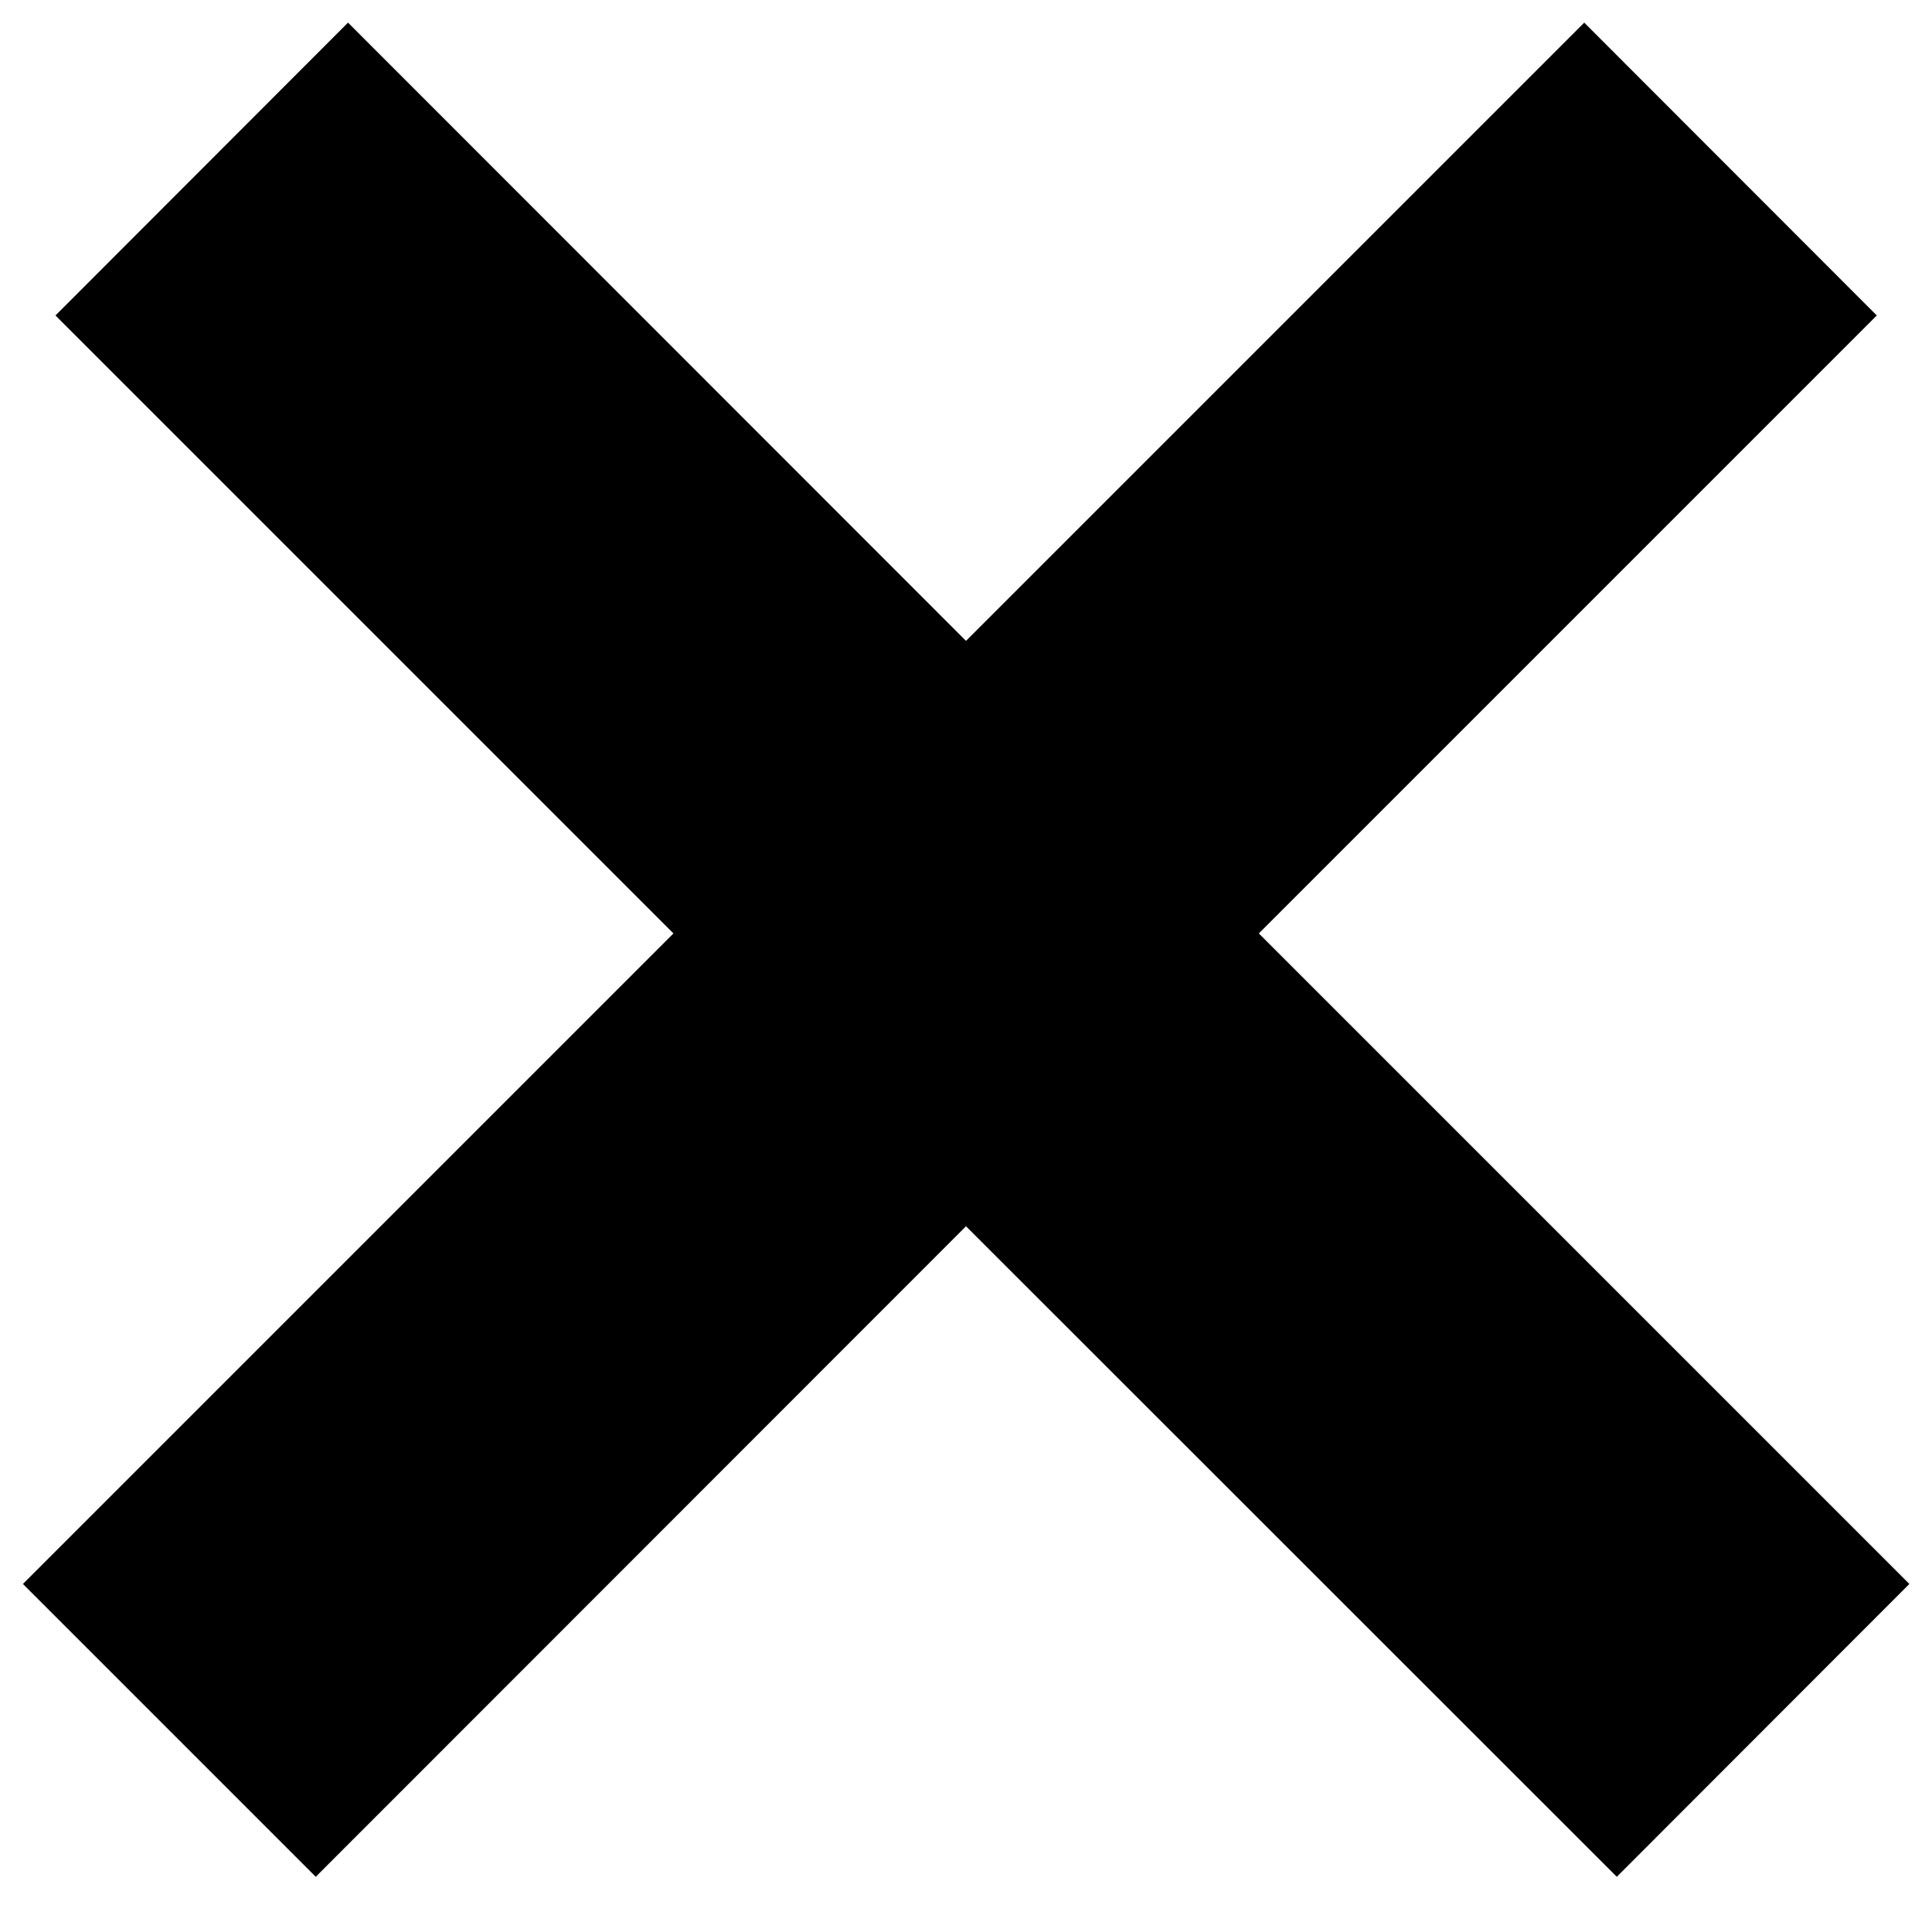
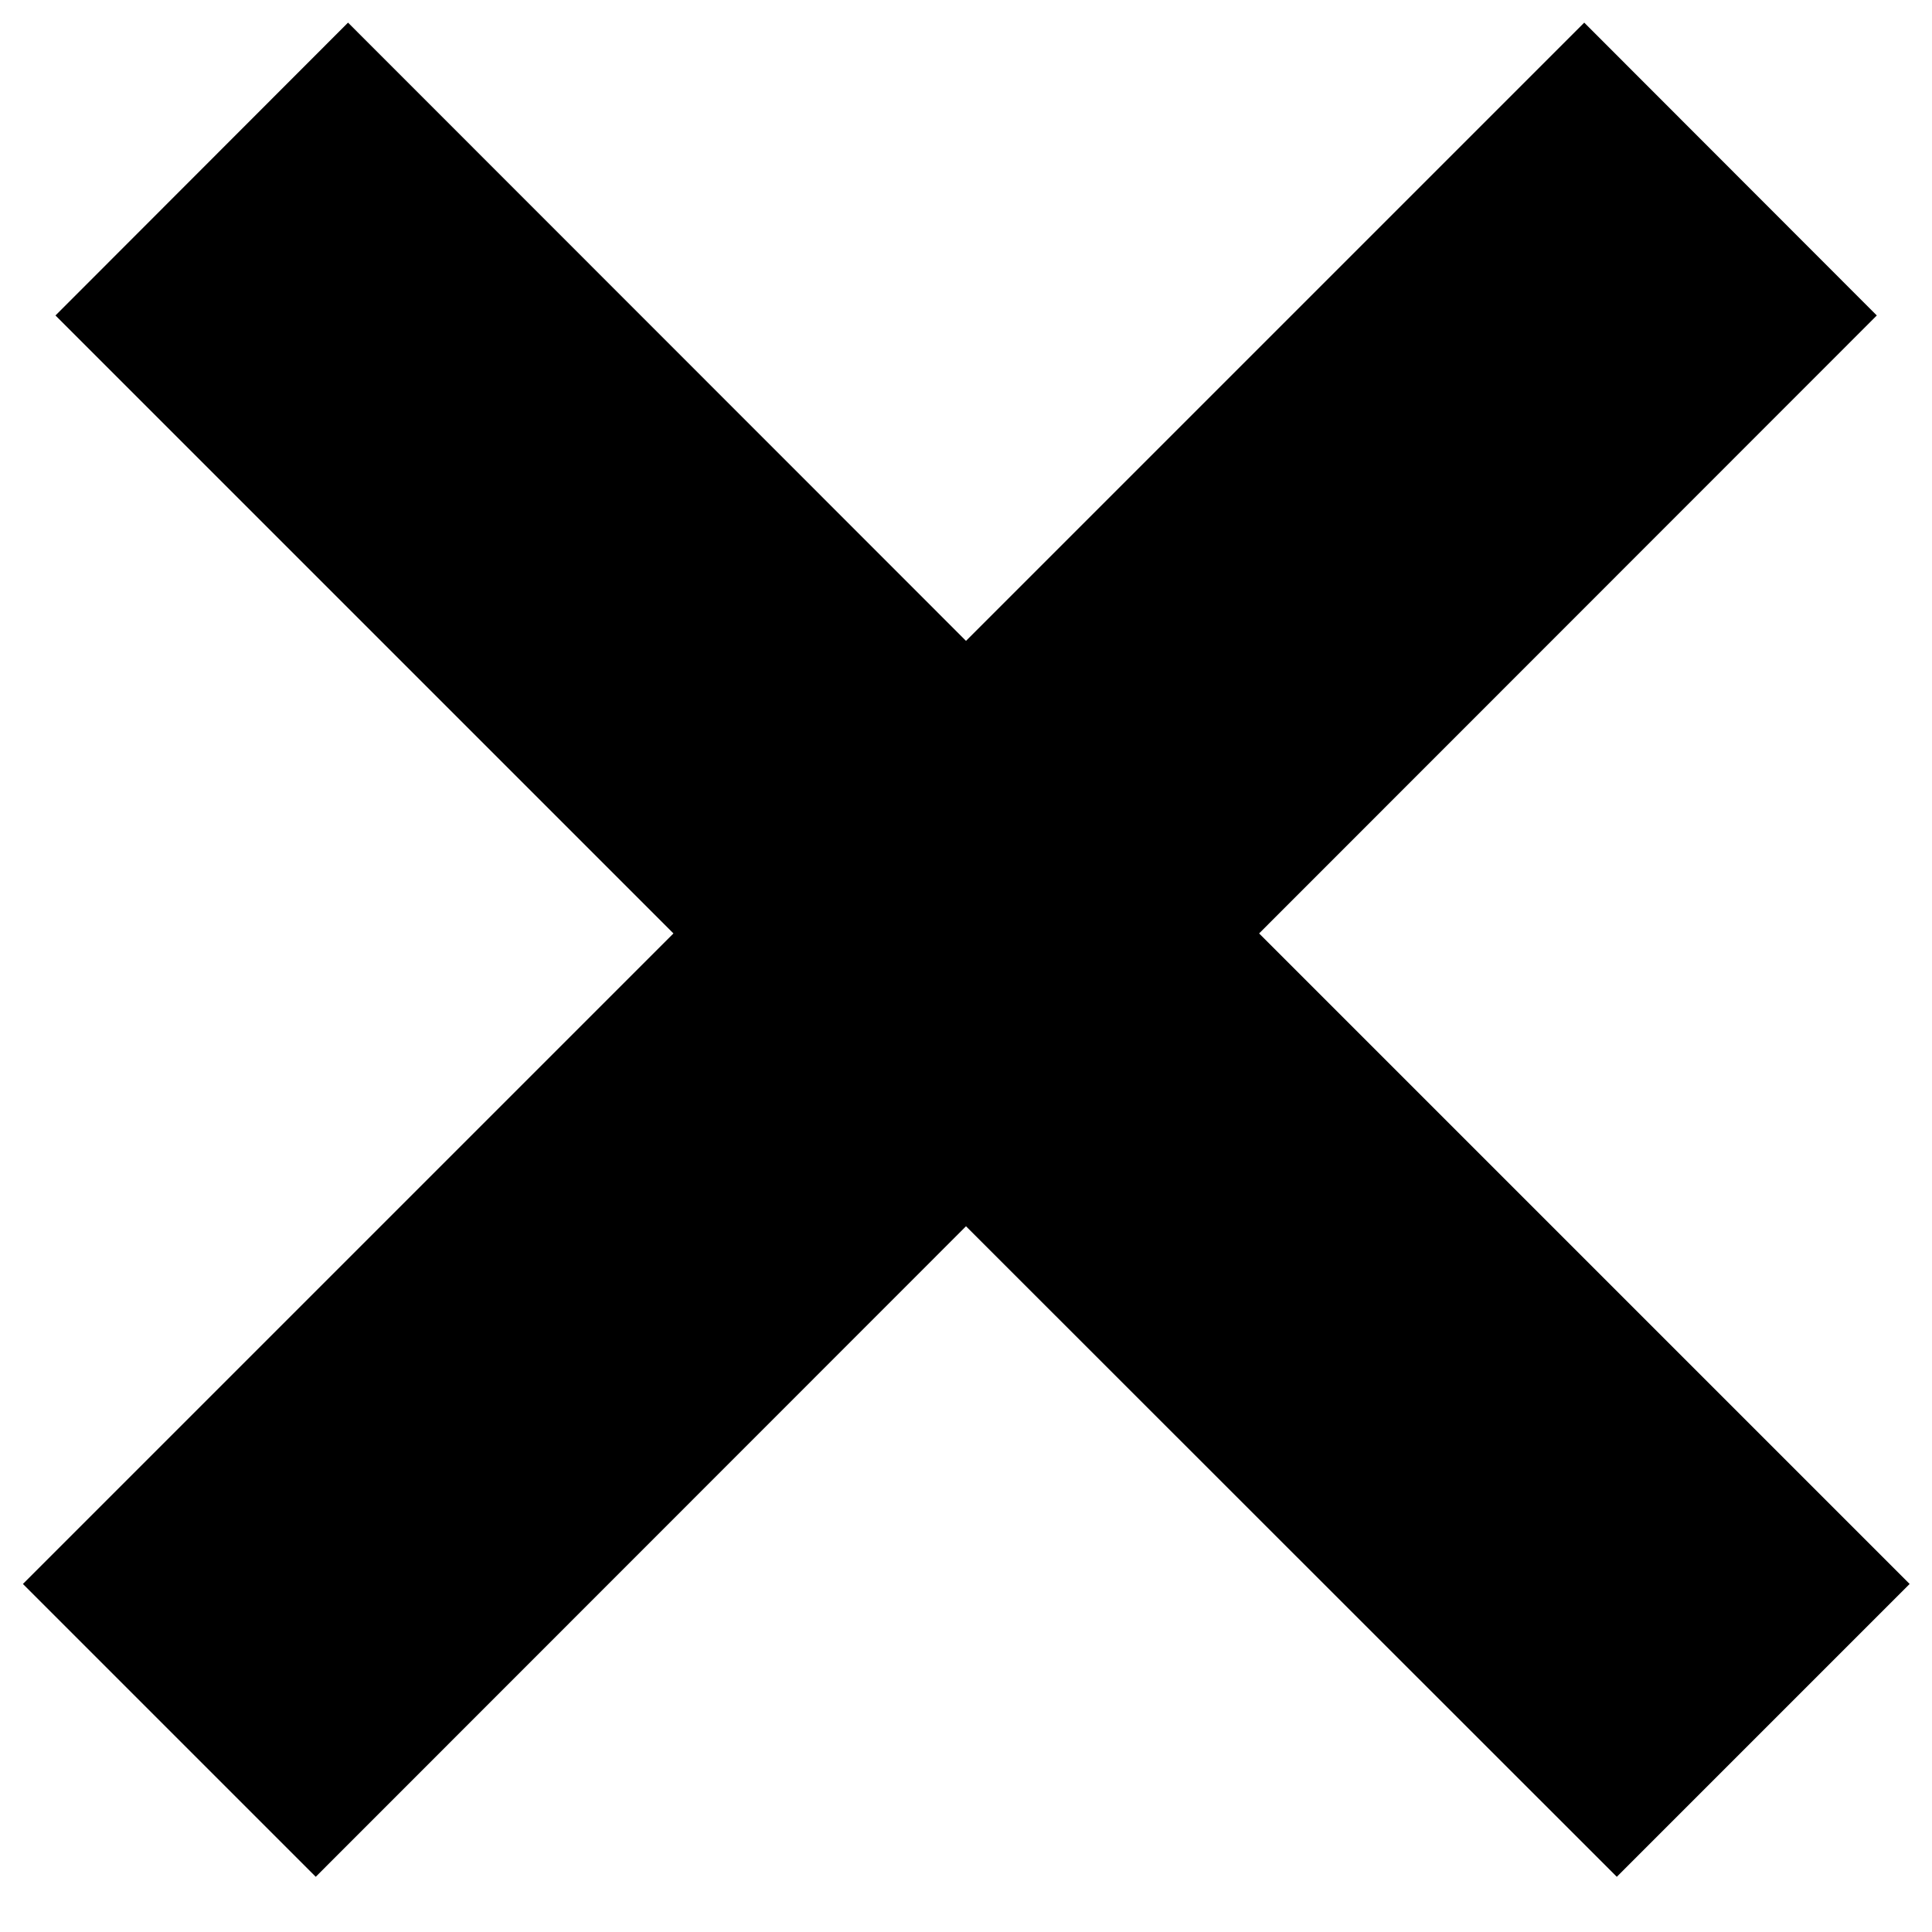
- <svg xmlns="http://www.w3.org/2000/svg" width="7" height="7" viewBox="0 0 7 7" fill="none">
-   <path fill-rule="evenodd" clip-rule="evenodd" d="M3.5 4.443L5.858 6.8L6.918 5.739L4.561 3.382L6.8 1.143L5.74 0.082L3.5 2.322L1.261 0.082L0.201 1.143L2.44 3.382L0.083 5.739L1.144 6.8L3.5 4.443Z" fill="black" />
+ <svg xmlns="http://www.w3.org/2000/svg" width="7" height="7" fill="none">
+   <path fill-rule="evenodd" d="M3.5 4.443L5.858 6.8l1.061-1.061-2.357-2.357L6.8 1.143 5.74.082 3.5 2.322 1.261.082.201 1.143 2.44 3.382.083 5.739 1.144 6.8 3.5 4.443z" fill="#000" />
</svg>
